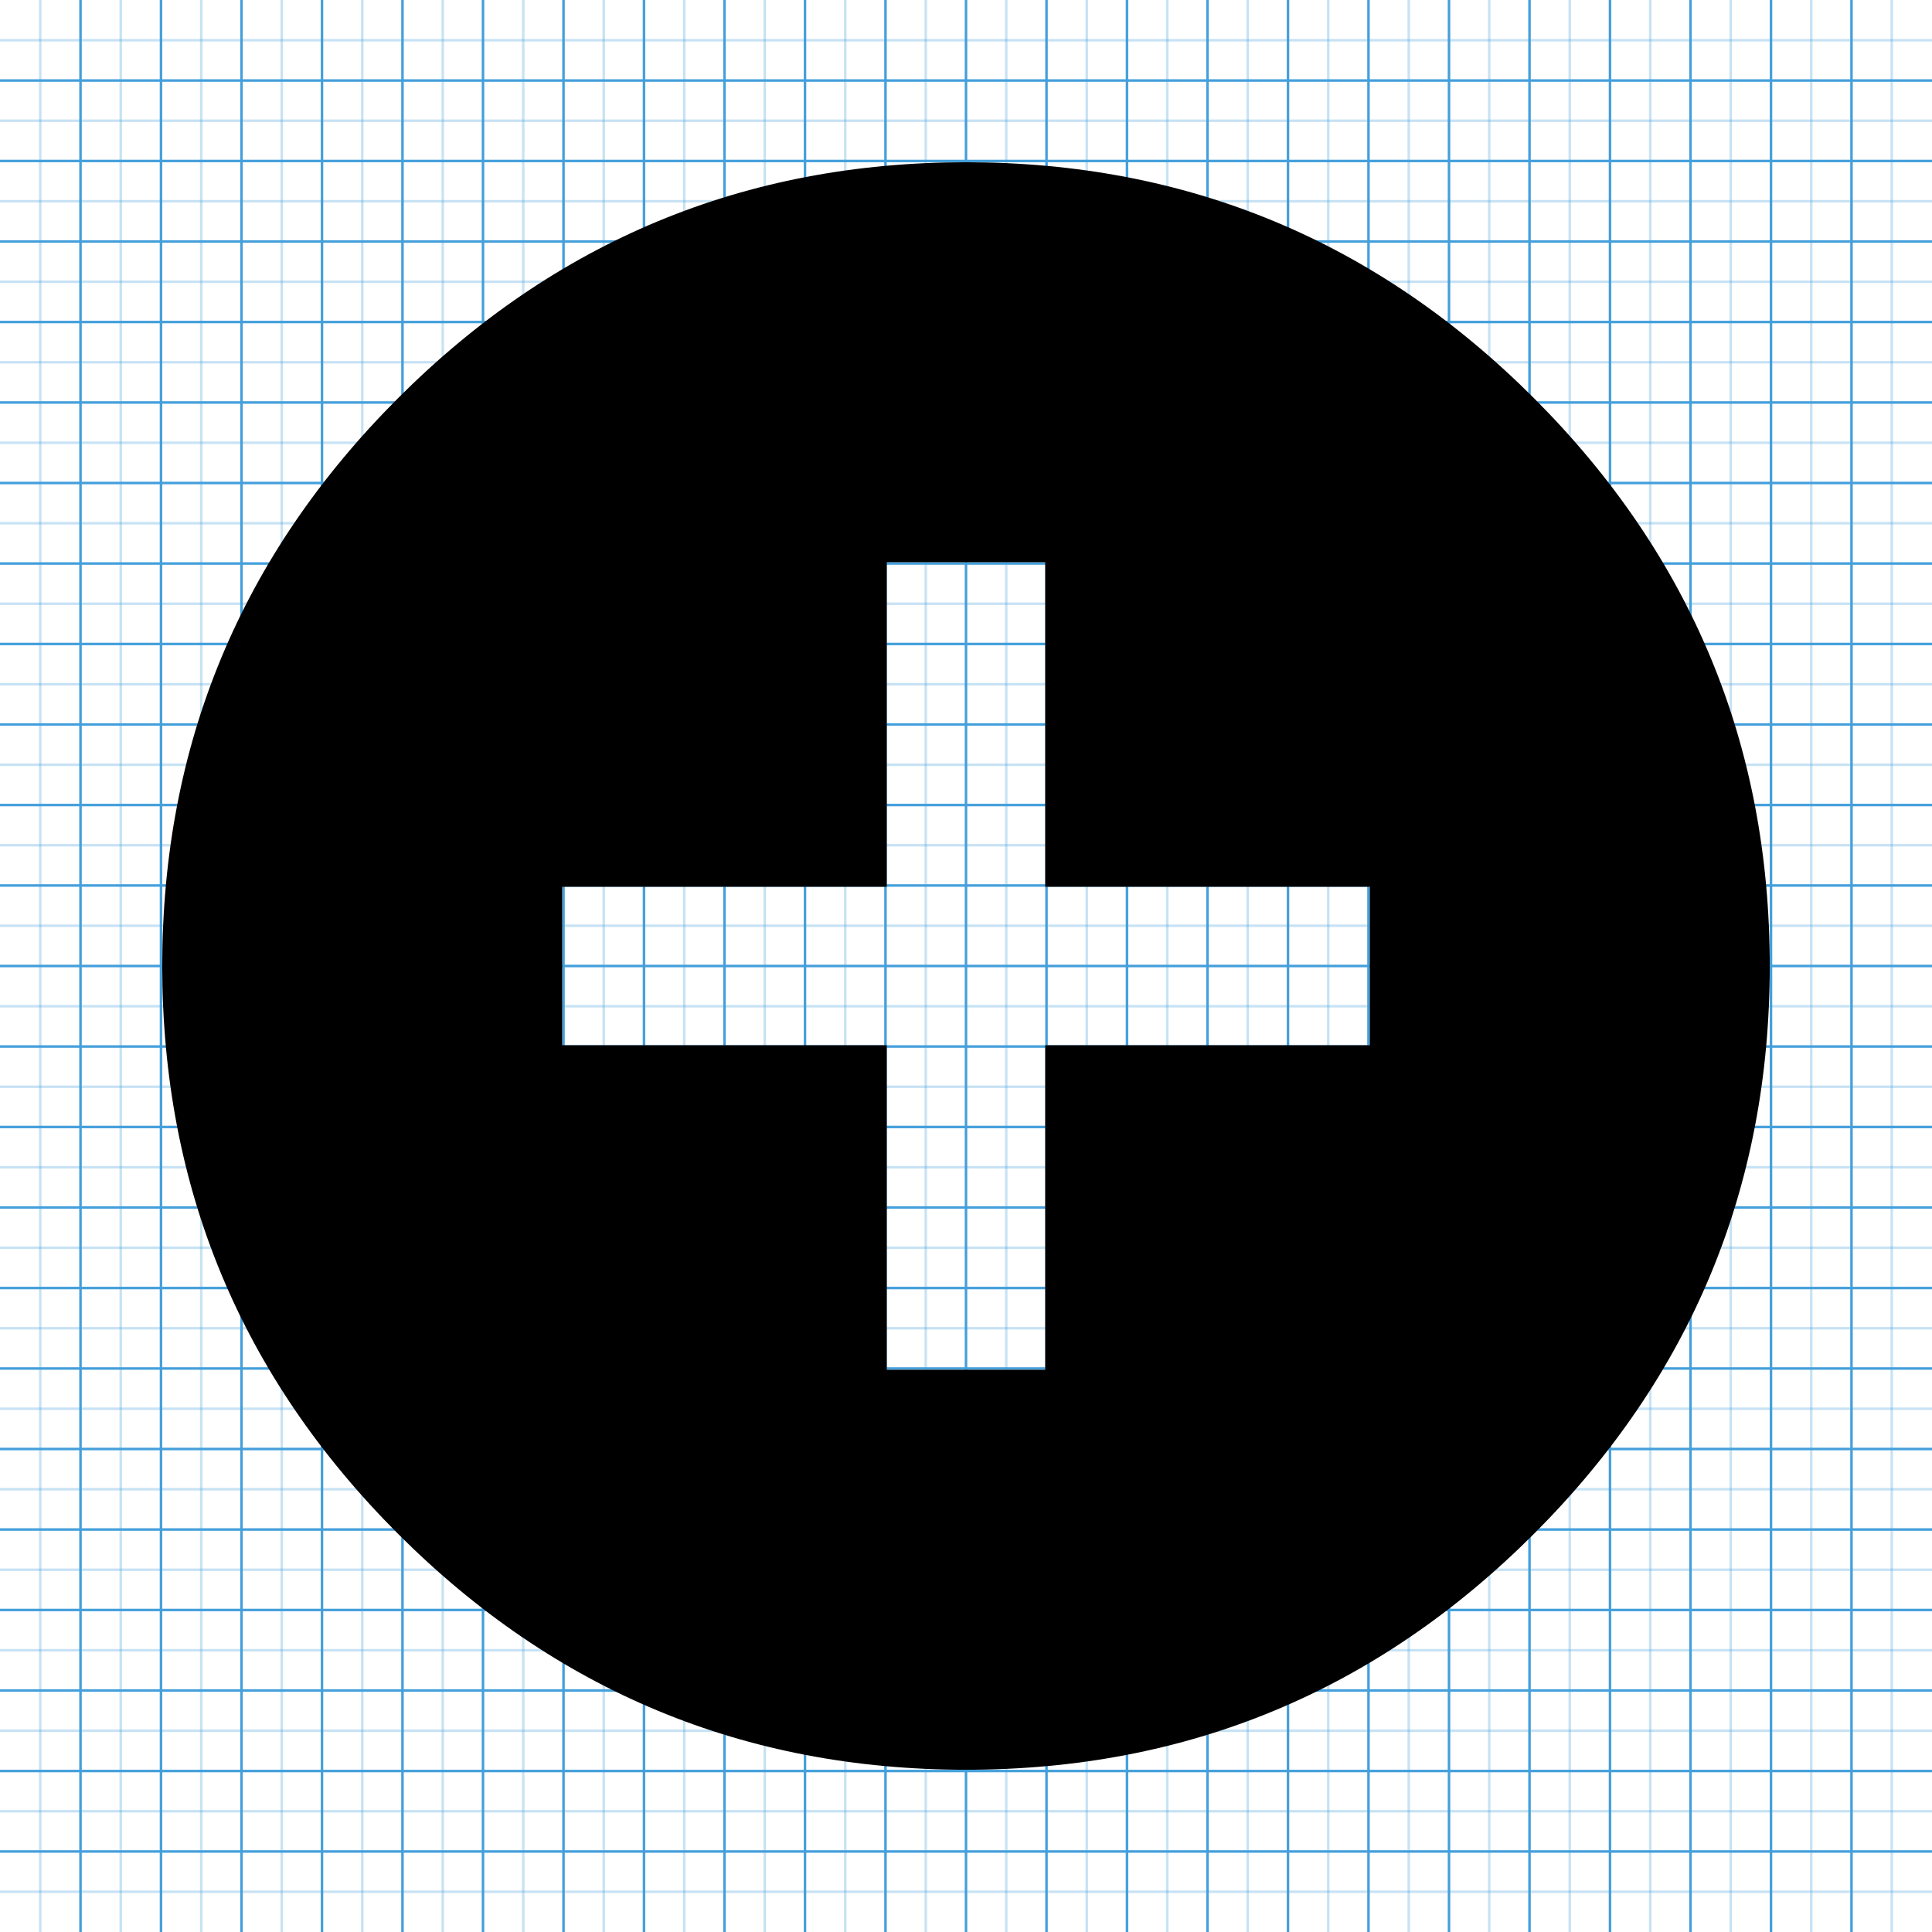
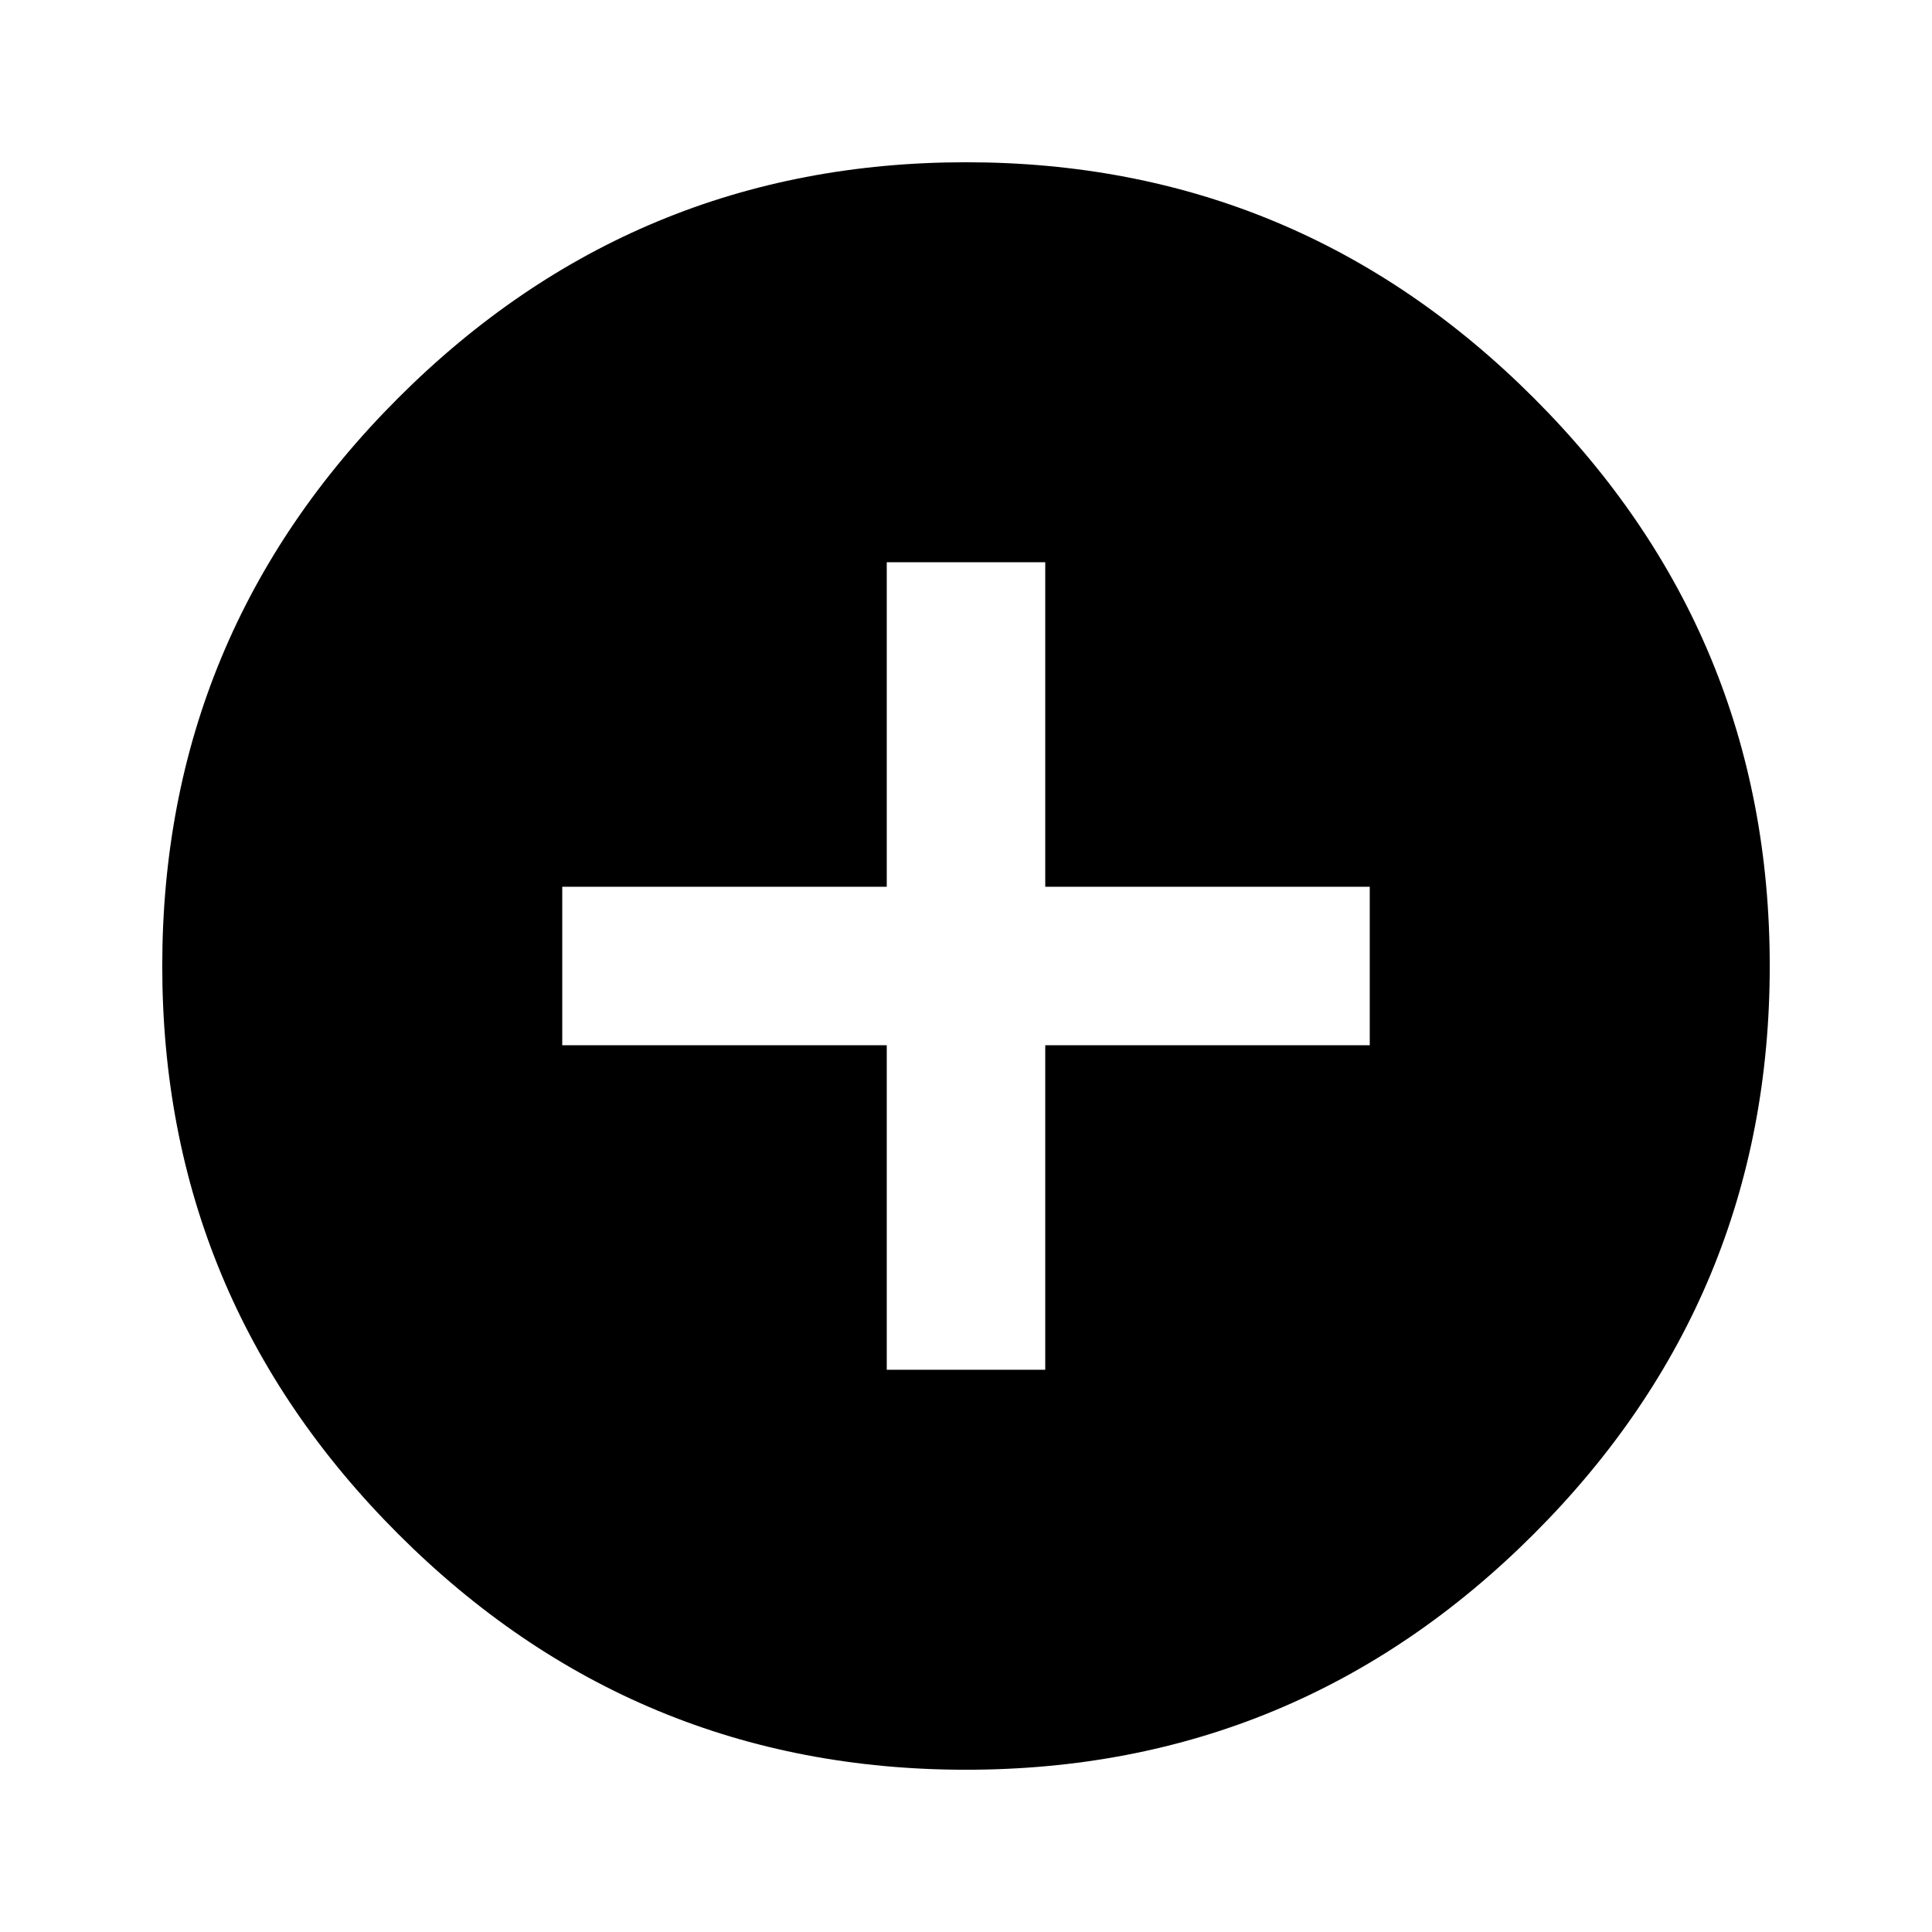
<svg xmlns="http://www.w3.org/2000/svg" version="1.1" width="768" height="768" viewBox="0 0 768 768">
-   <g id="icomoon-ignore">
-     <line stroke-width="1" x1="16" y1="0" x2="16" y2="768" stroke="#449FDB" opacity="0.3" />
-     <line stroke-width="1" x1="32" y1="0" x2="32" y2="768" stroke="#449FDB" opacity="1" />
-     <line stroke-width="1" x1="48" y1="0" x2="48" y2="768" stroke="#449FDB" opacity="0.3" />
-     <line stroke-width="1" x1="64" y1="0" x2="64" y2="768" stroke="#449FDB" opacity="1" />
-     <line stroke-width="1" x1="80" y1="0" x2="80" y2="768" stroke="#449FDB" opacity="0.3" />
-     <line stroke-width="1" x1="96" y1="0" x2="96" y2="768" stroke="#449FDB" opacity="1" />
-     <line stroke-width="1" x1="112" y1="0" x2="112" y2="768" stroke="#449FDB" opacity="0.3" />
-     <line stroke-width="1" x1="128" y1="0" x2="128" y2="768" stroke="#449FDB" opacity="1" />
-     <line stroke-width="1" x1="144" y1="0" x2="144" y2="768" stroke="#449FDB" opacity="0.3" />
-     <line stroke-width="1" x1="160" y1="0" x2="160" y2="768" stroke="#449FDB" opacity="1" />
-     <line stroke-width="1" x1="176" y1="0" x2="176" y2="768" stroke="#449FDB" opacity="0.3" />
-     <line stroke-width="1" x1="192" y1="0" x2="192" y2="768" stroke="#449FDB" opacity="1" />
-     <line stroke-width="1" x1="208" y1="0" x2="208" y2="768" stroke="#449FDB" opacity="0.3" />
-     <line stroke-width="1" x1="224" y1="0" x2="224" y2="768" stroke="#449FDB" opacity="1" />
-     <line stroke-width="1" x1="240" y1="0" x2="240" y2="768" stroke="#449FDB" opacity="0.3" />
-     <line stroke-width="1" x1="256" y1="0" x2="256" y2="768" stroke="#449FDB" opacity="1" />
-     <line stroke-width="1" x1="272" y1="0" x2="272" y2="768" stroke="#449FDB" opacity="0.3" />
-     <line stroke-width="1" x1="288" y1="0" x2="288" y2="768" stroke="#449FDB" opacity="1" />
-     <line stroke-width="1" x1="304" y1="0" x2="304" y2="768" stroke="#449FDB" opacity="0.3" />
-     <line stroke-width="1" x1="320" y1="0" x2="320" y2="768" stroke="#449FDB" opacity="1" />
-     <line stroke-width="1" x1="336" y1="0" x2="336" y2="768" stroke="#449FDB" opacity="0.3" />
-     <line stroke-width="1" x1="352" y1="0" x2="352" y2="768" stroke="#449FDB" opacity="1" />
-     <line stroke-width="1" x1="368" y1="0" x2="368" y2="768" stroke="#449FDB" opacity="0.3" />
-     <line stroke-width="1" x1="384" y1="0" x2="384" y2="768" stroke="#449FDB" opacity="1" />
-     <line stroke-width="1" x1="400" y1="0" x2="400" y2="768" stroke="#449FDB" opacity="0.3" />
-     <line stroke-width="1" x1="416" y1="0" x2="416" y2="768" stroke="#449FDB" opacity="1" />
-     <line stroke-width="1" x1="432" y1="0" x2="432" y2="768" stroke="#449FDB" opacity="0.3" />
-     <line stroke-width="1" x1="448" y1="0" x2="448" y2="768" stroke="#449FDB" opacity="1" />
-     <line stroke-width="1" x1="464" y1="0" x2="464" y2="768" stroke="#449FDB" opacity="0.3" />
-     <line stroke-width="1" x1="480" y1="0" x2="480" y2="768" stroke="#449FDB" opacity="1" />
-     <line stroke-width="1" x1="496" y1="0" x2="496" y2="768" stroke="#449FDB" opacity="0.3" />
-     <line stroke-width="1" x1="512" y1="0" x2="512" y2="768" stroke="#449FDB" opacity="1" />
-     <line stroke-width="1" x1="528" y1="0" x2="528" y2="768" stroke="#449FDB" opacity="0.3" />
-     <line stroke-width="1" x1="544" y1="0" x2="544" y2="768" stroke="#449FDB" opacity="1" />
-     <line stroke-width="1" x1="560" y1="0" x2="560" y2="768" stroke="#449FDB" opacity="0.3" />
-     <line stroke-width="1" x1="576" y1="0" x2="576" y2="768" stroke="#449FDB" opacity="1" />
-     <line stroke-width="1" x1="592" y1="0" x2="592" y2="768" stroke="#449FDB" opacity="0.3" />
-     <line stroke-width="1" x1="608" y1="0" x2="608" y2="768" stroke="#449FDB" opacity="1" />
-     <line stroke-width="1" x1="624" y1="0" x2="624" y2="768" stroke="#449FDB" opacity="0.3" />
-     <line stroke-width="1" x1="640" y1="0" x2="640" y2="768" stroke="#449FDB" opacity="1" />
-     <line stroke-width="1" x1="656" y1="0" x2="656" y2="768" stroke="#449FDB" opacity="0.3" />
-     <line stroke-width="1" x1="672" y1="0" x2="672" y2="768" stroke="#449FDB" opacity="1" />
-     <line stroke-width="1" x1="688" y1="0" x2="688" y2="768" stroke="#449FDB" opacity="0.3" />
-     <line stroke-width="1" x1="704" y1="0" x2="704" y2="768" stroke="#449FDB" opacity="1" />
-     <line stroke-width="1" x1="720" y1="0" x2="720" y2="768" stroke="#449FDB" opacity="0.3" />
-     <line stroke-width="1" x1="736" y1="0" x2="736" y2="768" stroke="#449FDB" opacity="1" />
-     <line stroke-width="1" x1="752" y1="0" x2="752" y2="768" stroke="#449FDB" opacity="0.3" />
-     <line stroke-width="1" x1="0" y1="16" x2="768" y2="16" stroke="#449FDB" opacity="0.3" />
-     <line stroke-width="1" x1="0" y1="32" x2="768" y2="32" stroke="#449FDB" opacity="1" />
-     <line stroke-width="1" x1="0" y1="48" x2="768" y2="48" stroke="#449FDB" opacity="0.3" />
-     <line stroke-width="1" x1="0" y1="64" x2="768" y2="64" stroke="#449FDB" opacity="1" />
-     <line stroke-width="1" x1="0" y1="80" x2="768" y2="80" stroke="#449FDB" opacity="0.3" />
-     <line stroke-width="1" x1="0" y1="96" x2="768" y2="96" stroke="#449FDB" opacity="1" />
-     <line stroke-width="1" x1="0" y1="112" x2="768" y2="112" stroke="#449FDB" opacity="0.3" />
-     <line stroke-width="1" x1="0" y1="128" x2="768" y2="128" stroke="#449FDB" opacity="1" />
-     <line stroke-width="1" x1="0" y1="144" x2="768" y2="144" stroke="#449FDB" opacity="0.3" />
-     <line stroke-width="1" x1="0" y1="160" x2="768" y2="160" stroke="#449FDB" opacity="1" />
-     <line stroke-width="1" x1="0" y1="176" x2="768" y2="176" stroke="#449FDB" opacity="0.3" />
-     <line stroke-width="1" x1="0" y1="192" x2="768" y2="192" stroke="#449FDB" opacity="1" />
-     <line stroke-width="1" x1="0" y1="208" x2="768" y2="208" stroke="#449FDB" opacity="0.3" />
-     <line stroke-width="1" x1="0" y1="224" x2="768" y2="224" stroke="#449FDB" opacity="1" />
-     <line stroke-width="1" x1="0" y1="240" x2="768" y2="240" stroke="#449FDB" opacity="0.3" />
-     <line stroke-width="1" x1="0" y1="256" x2="768" y2="256" stroke="#449FDB" opacity="1" />
-     <line stroke-width="1" x1="0" y1="272" x2="768" y2="272" stroke="#449FDB" opacity="0.3" />
-     <line stroke-width="1" x1="0" y1="288" x2="768" y2="288" stroke="#449FDB" opacity="1" />
-     <line stroke-width="1" x1="0" y1="304" x2="768" y2="304" stroke="#449FDB" opacity="0.3" />
-     <line stroke-width="1" x1="0" y1="320" x2="768" y2="320" stroke="#449FDB" opacity="1" />
-     <line stroke-width="1" x1="0" y1="336" x2="768" y2="336" stroke="#449FDB" opacity="0.3" />
-     <line stroke-width="1" x1="0" y1="352" x2="768" y2="352" stroke="#449FDB" opacity="1" />
-     <line stroke-width="1" x1="0" y1="368" x2="768" y2="368" stroke="#449FDB" opacity="0.3" />
-     <line stroke-width="1" x1="0" y1="384" x2="768" y2="384" stroke="#449FDB" opacity="1" />
-     <line stroke-width="1" x1="0" y1="400" x2="768" y2="400" stroke="#449FDB" opacity="0.3" />
-     <line stroke-width="1" x1="0" y1="416" x2="768" y2="416" stroke="#449FDB" opacity="1" />
-     <line stroke-width="1" x1="0" y1="432" x2="768" y2="432" stroke="#449FDB" opacity="0.3" />
-     <line stroke-width="1" x1="0" y1="448" x2="768" y2="448" stroke="#449FDB" opacity="1" />
-     <line stroke-width="1" x1="0" y1="464" x2="768" y2="464" stroke="#449FDB" opacity="0.3" />
-     <line stroke-width="1" x1="0" y1="480" x2="768" y2="480" stroke="#449FDB" opacity="1" />
-     <line stroke-width="1" x1="0" y1="496" x2="768" y2="496" stroke="#449FDB" opacity="0.3" />
-     <line stroke-width="1" x1="0" y1="512" x2="768" y2="512" stroke="#449FDB" opacity="1" />
-     <line stroke-width="1" x1="0" y1="528" x2="768" y2="528" stroke="#449FDB" opacity="0.3" />
-     <line stroke-width="1" x1="0" y1="544" x2="768" y2="544" stroke="#449FDB" opacity="1" />
-     <line stroke-width="1" x1="0" y1="560" x2="768" y2="560" stroke="#449FDB" opacity="0.3" />
-     <line stroke-width="1" x1="0" y1="576" x2="768" y2="576" stroke="#449FDB" opacity="1" />
-     <line stroke-width="1" x1="0" y1="592" x2="768" y2="592" stroke="#449FDB" opacity="0.3" />
-     <line stroke-width="1" x1="0" y1="608" x2="768" y2="608" stroke="#449FDB" opacity="1" />
-     <line stroke-width="1" x1="0" y1="624" x2="768" y2="624" stroke="#449FDB" opacity="0.3" />
-     <line stroke-width="1" x1="0" y1="640" x2="768" y2="640" stroke="#449FDB" opacity="1" />
-     <line stroke-width="1" x1="0" y1="656" x2="768" y2="656" stroke="#449FDB" opacity="0.3" />
-     <line stroke-width="1" x1="0" y1="672" x2="768" y2="672" stroke="#449FDB" opacity="1" />
-     <line stroke-width="1" x1="0" y1="688" x2="768" y2="688" stroke="#449FDB" opacity="0.3" />
-     <line stroke-width="1" x1="0" y1="704" x2="768" y2="704" stroke="#449FDB" opacity="1" />
-     <line stroke-width="1" x1="0" y1="720" x2="768" y2="720" stroke="#449FDB" opacity="0.3" />
-     <line stroke-width="1" x1="0" y1="736" x2="768" y2="736" stroke="#449FDB" opacity="1" />
-     <line stroke-width="1" x1="0" y1="752" x2="768" y2="752" stroke="#449FDB" opacity="0.3" />
-   </g>
  <path d="M544.5 415.5v-63h-129v-129h-63v129h-129v63h129v129h63v-129h129zM384 64.5q132 0 225.75 93.75t93.75 225.75-93.75 225.75-225.75 93.75-225.75-93.75-93.75-225.75 93.75-225.75 225.75-93.75z" />
</svg>
